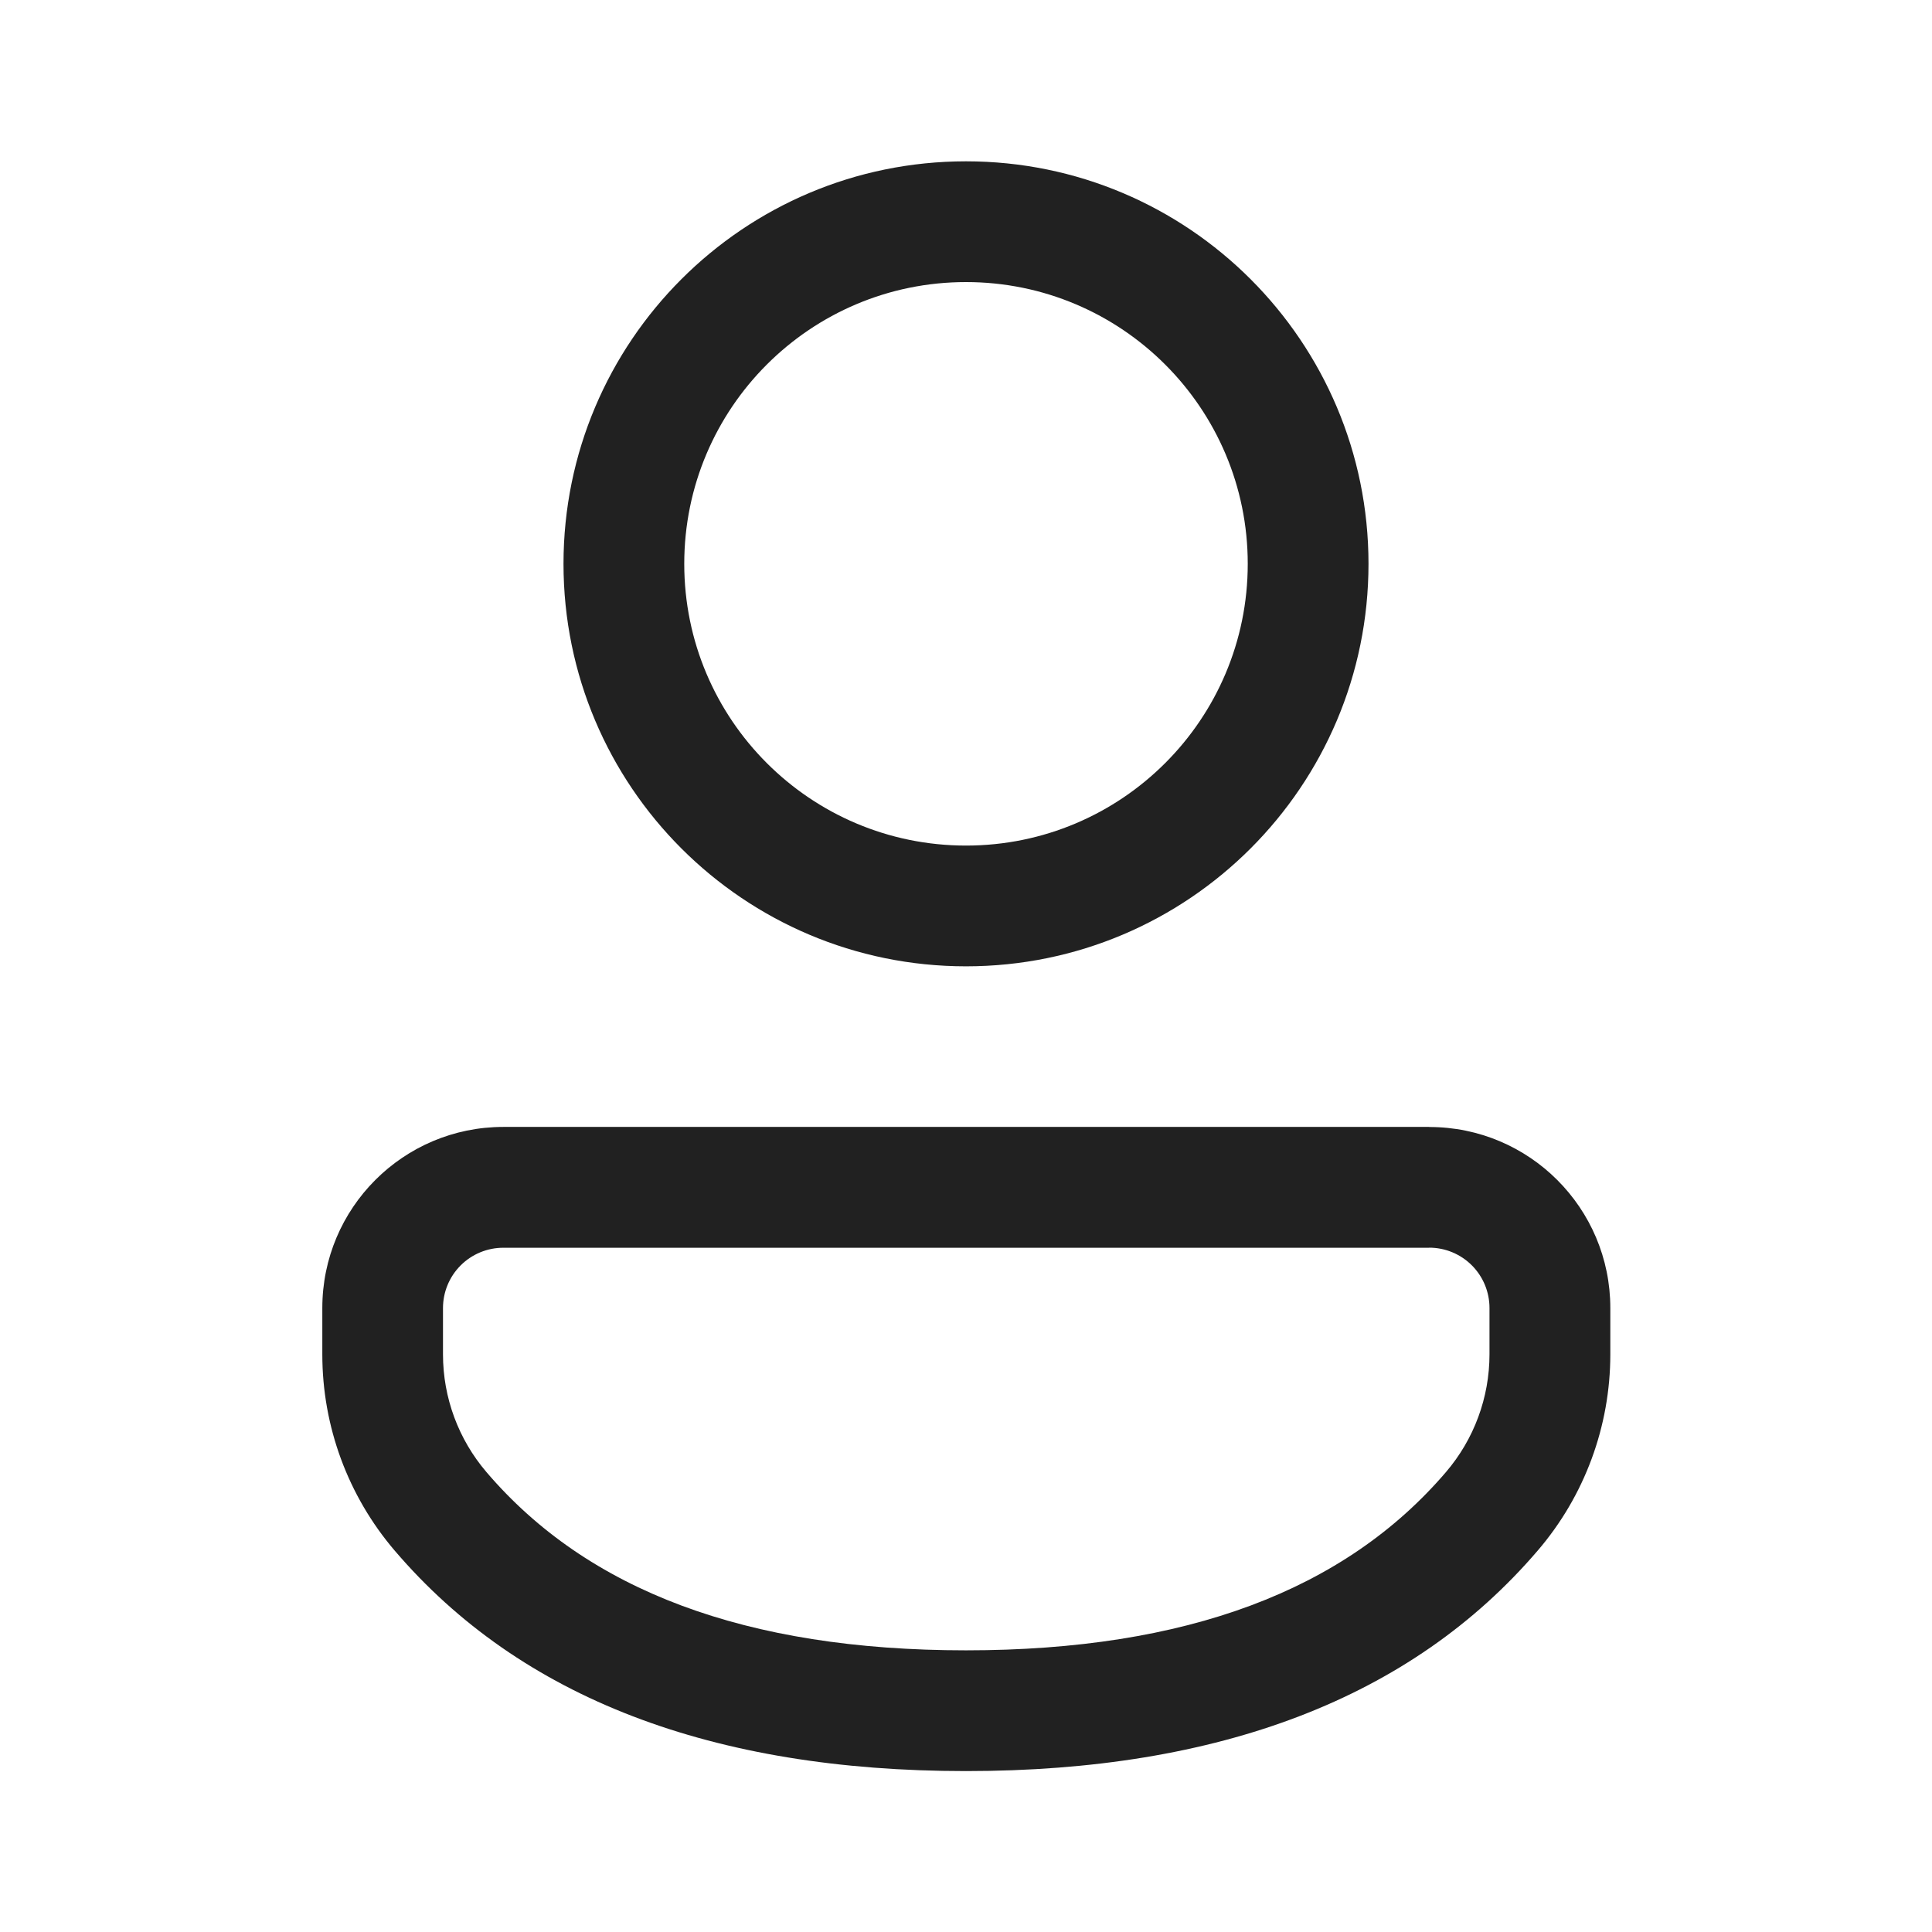
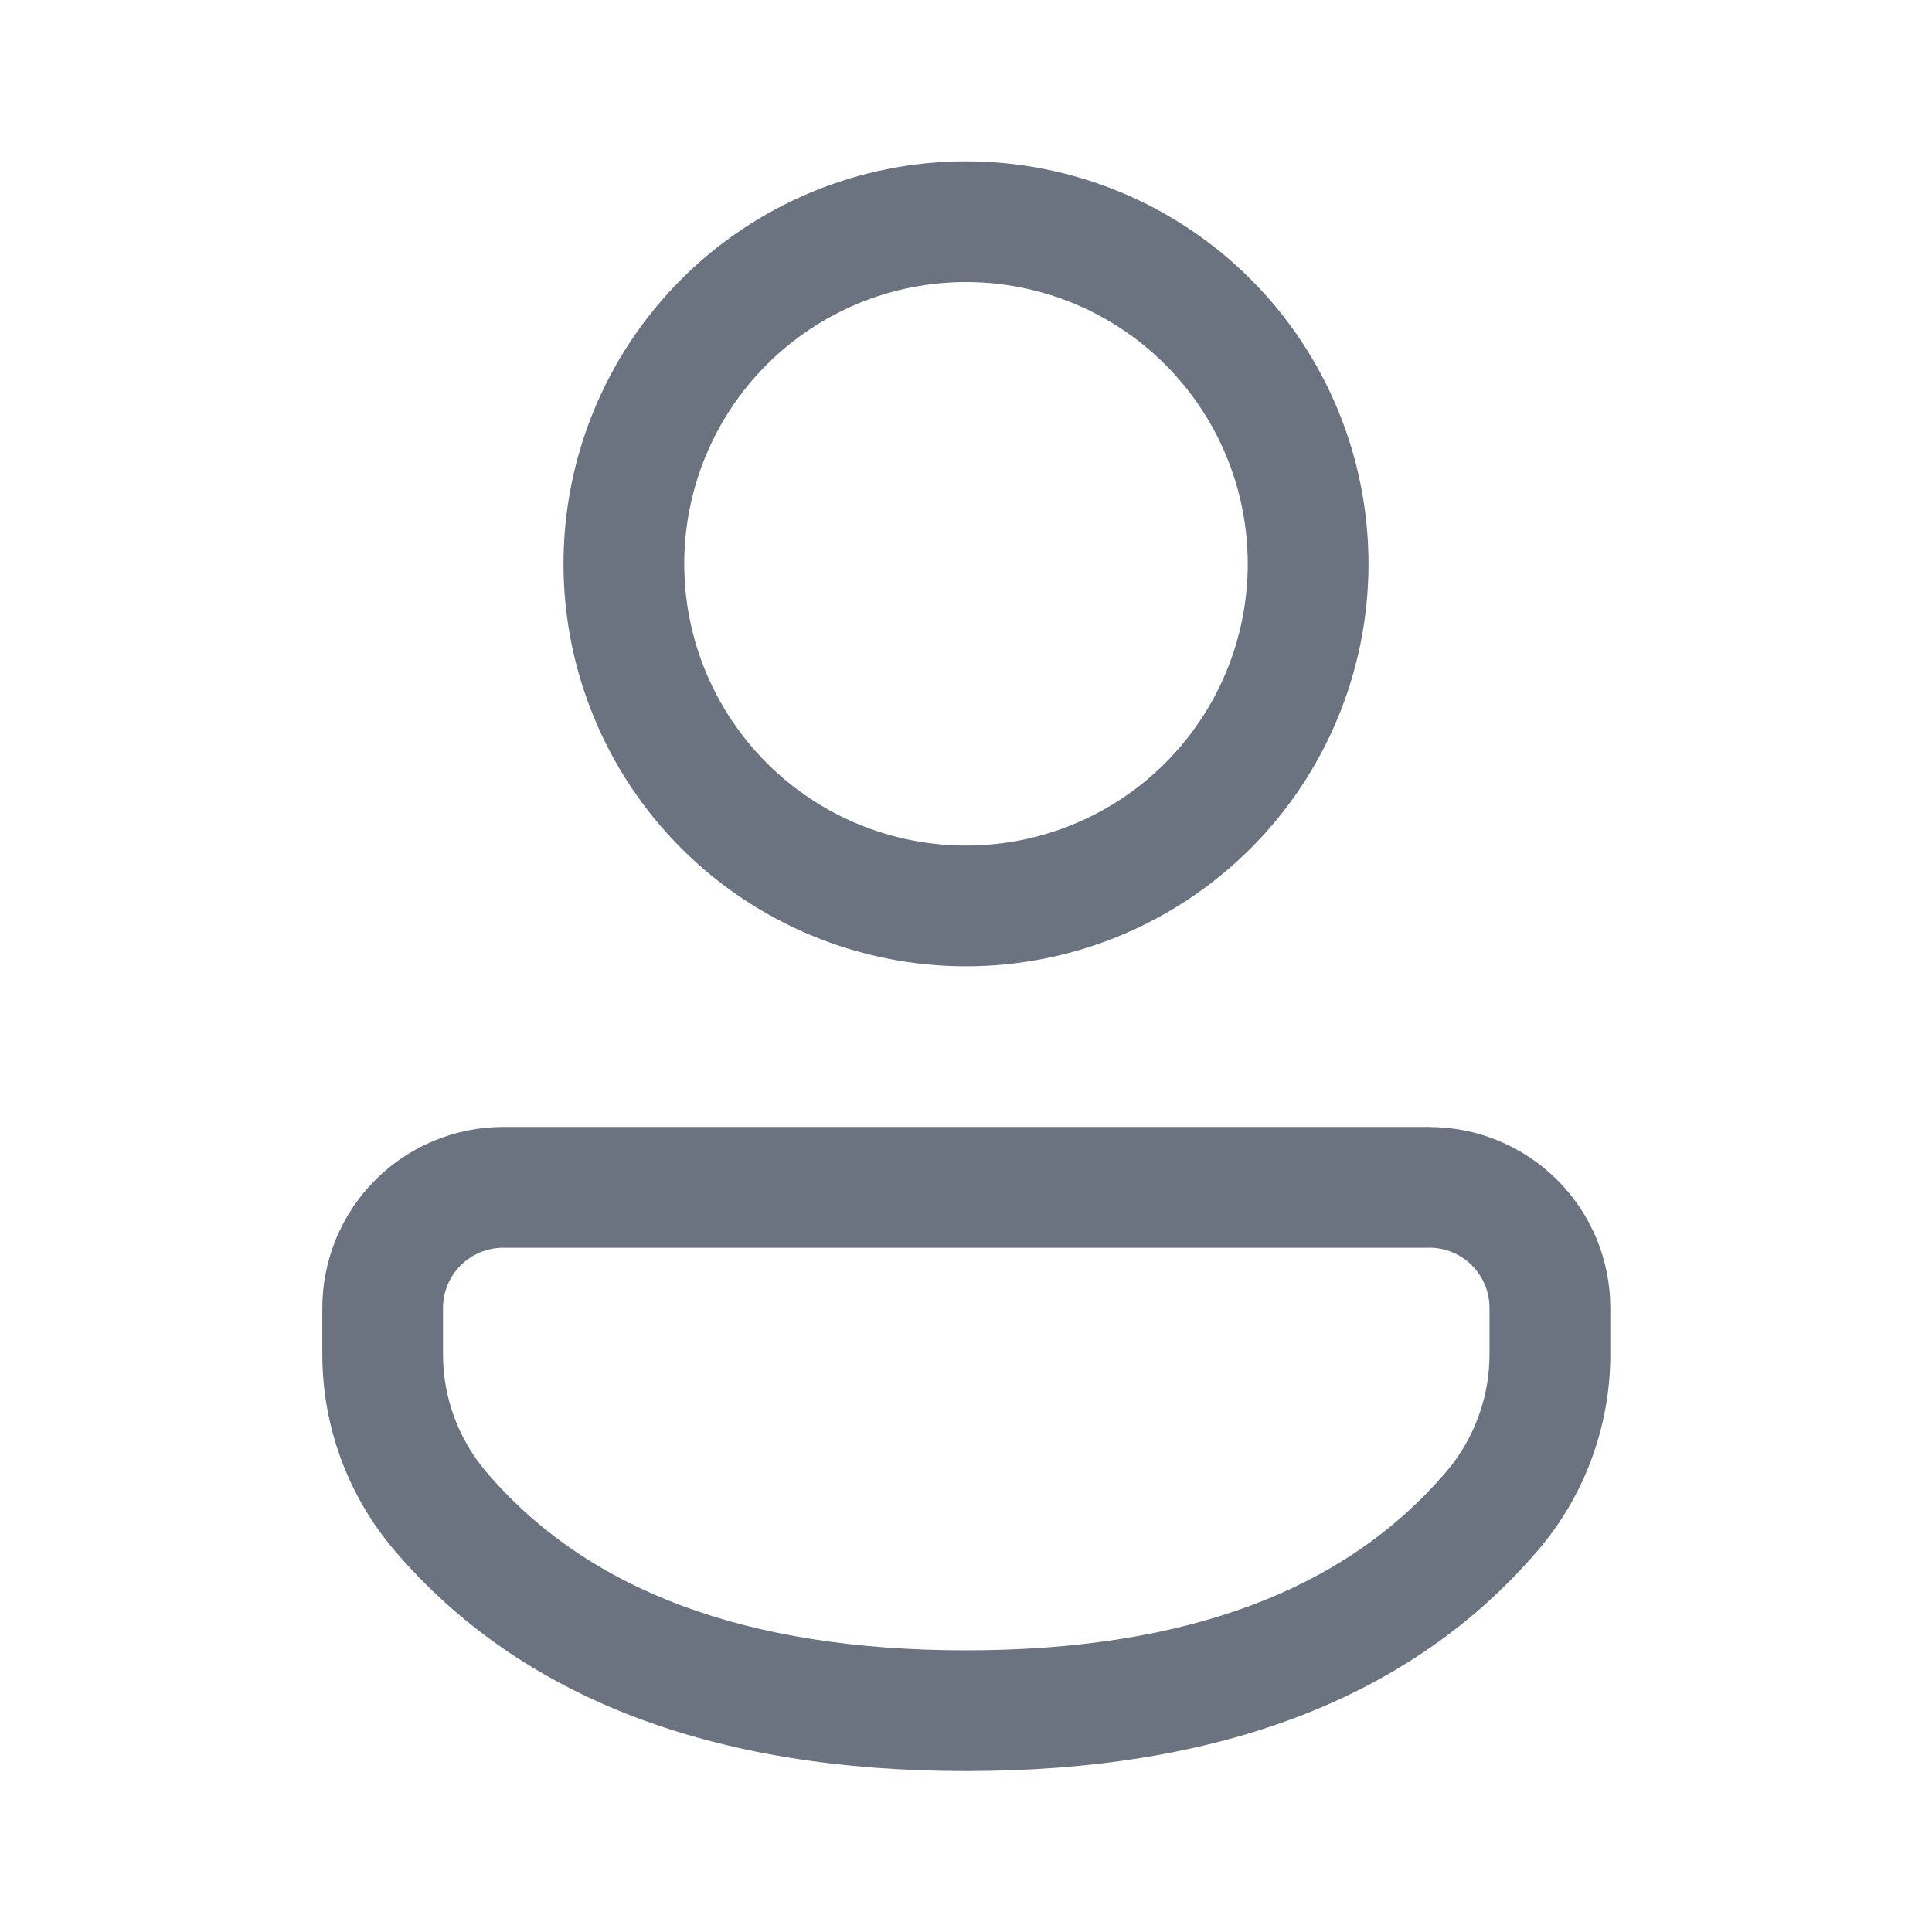
- <svg xmlns="http://www.w3.org/2000/svg" width="24" height="24" fill="none" viewBox="0 0 24 24">
-   <path d="M17.754 14a2.249 2.249 0 0 1 2.25 2.249v.575c0 .894-.32 1.76-.902 2.438-1.57 1.834-3.957 2.739-7.102 2.739-3.146 0-5.532-.905-7.098-2.74a3.75 3.75 0 0 1-.898-2.435v-.577a2.249 2.249 0 0 1 2.249-2.25h11.501Zm0 1.5H6.253a.749.749 0 0 0-.75.749v.577c0 .536.192 1.054.54 1.461 1.253 1.468 3.219 2.214 5.957 2.214s4.706-.746 5.962-2.214a2.25 2.25 0 0 0 .541-1.463v-.575a.749.749 0 0 0-.749-.75ZM12 2.004a5 5 0 1 1 0 10 5 5 0 0 1 0-10Zm0 1.5a3.5 3.5 0 1 0 0 7 3.5 3.5 0 0 0 0-7Z" fill="#212121" />
+ <svg xmlns="http://www.w3.org/2000/svg" width="60" height="60" viewBox="0 0 60 60" fill="none">
+   <path d="M44.385 35C45.124 35 45.855 35.145 46.537 35.427C47.22 35.71 47.84 36.124 48.362 36.646C48.885 37.168 49.299 37.788 49.582 38.47C49.864 39.153 50.01 39.884 50.01 40.623V42.06C50.01 44.295 49.21 46.46 47.755 48.155C43.83 52.74 37.862 55.002 30 55.002C22.135 55.002 16.17 52.74 12.255 48.153C10.806 46.455 10.01 44.297 10.01 42.065V40.623C10.01 39.884 10.155 39.153 10.437 38.47C10.72 37.788 11.134 37.167 11.656 36.645C12.178 36.123 12.798 35.708 13.48 35.426C14.163 35.143 14.894 34.998 15.633 34.998H44.385V35ZM44.385 38.75H15.633C15.386 38.75 15.143 38.798 14.915 38.892C14.688 38.986 14.481 39.124 14.307 39.298C14.133 39.471 13.995 39.678 13.9 39.905C13.806 40.133 13.758 40.376 13.758 40.623V42.065C13.758 43.405 14.238 44.7 15.107 45.718C18.24 49.388 23.155 51.252 30 51.252C36.845 51.252 41.765 49.388 44.905 45.718C45.778 44.699 46.257 43.401 46.258 42.06V40.623C46.258 40.376 46.21 40.133 46.116 39.905C46.022 39.678 45.884 39.471 45.71 39.297C45.536 39.123 45.33 38.984 45.102 38.89C44.875 38.796 44.631 38.748 44.385 38.748V38.75ZM30 5.01C33.315 5.01 36.495 6.327 38.839 8.671C41.183 11.015 42.5 14.195 42.5 17.51C42.5 20.825 41.183 24.005 38.839 26.349C36.495 28.693 33.315 30.01 30 30.01C26.685 30.01 23.505 28.693 21.161 26.349C18.817 24.005 17.5 20.825 17.5 17.51C17.5 14.195 18.817 11.015 21.161 8.671C23.505 6.327 26.685 5.01 30 5.01ZM30 8.76C28.851 8.76 27.713 8.986 26.651 9.426C25.59 9.866 24.625 10.51 23.813 11.323C23 12.135 22.356 13.1 21.916 14.162C21.476 15.223 21.25 16.361 21.25 17.51C21.25 18.659 21.476 19.797 21.916 20.858C22.356 21.92 23 22.885 23.813 23.697C24.625 24.51 25.59 25.154 26.651 25.594C27.713 26.034 28.851 26.26 30 26.26C32.321 26.26 34.546 25.338 36.187 23.697C37.828 22.056 38.75 19.831 38.75 17.51C38.75 15.189 37.828 12.964 36.187 11.323C34.546 9.682 32.321 8.76 30 8.76Z" fill="#6B7280" />
</svg>
